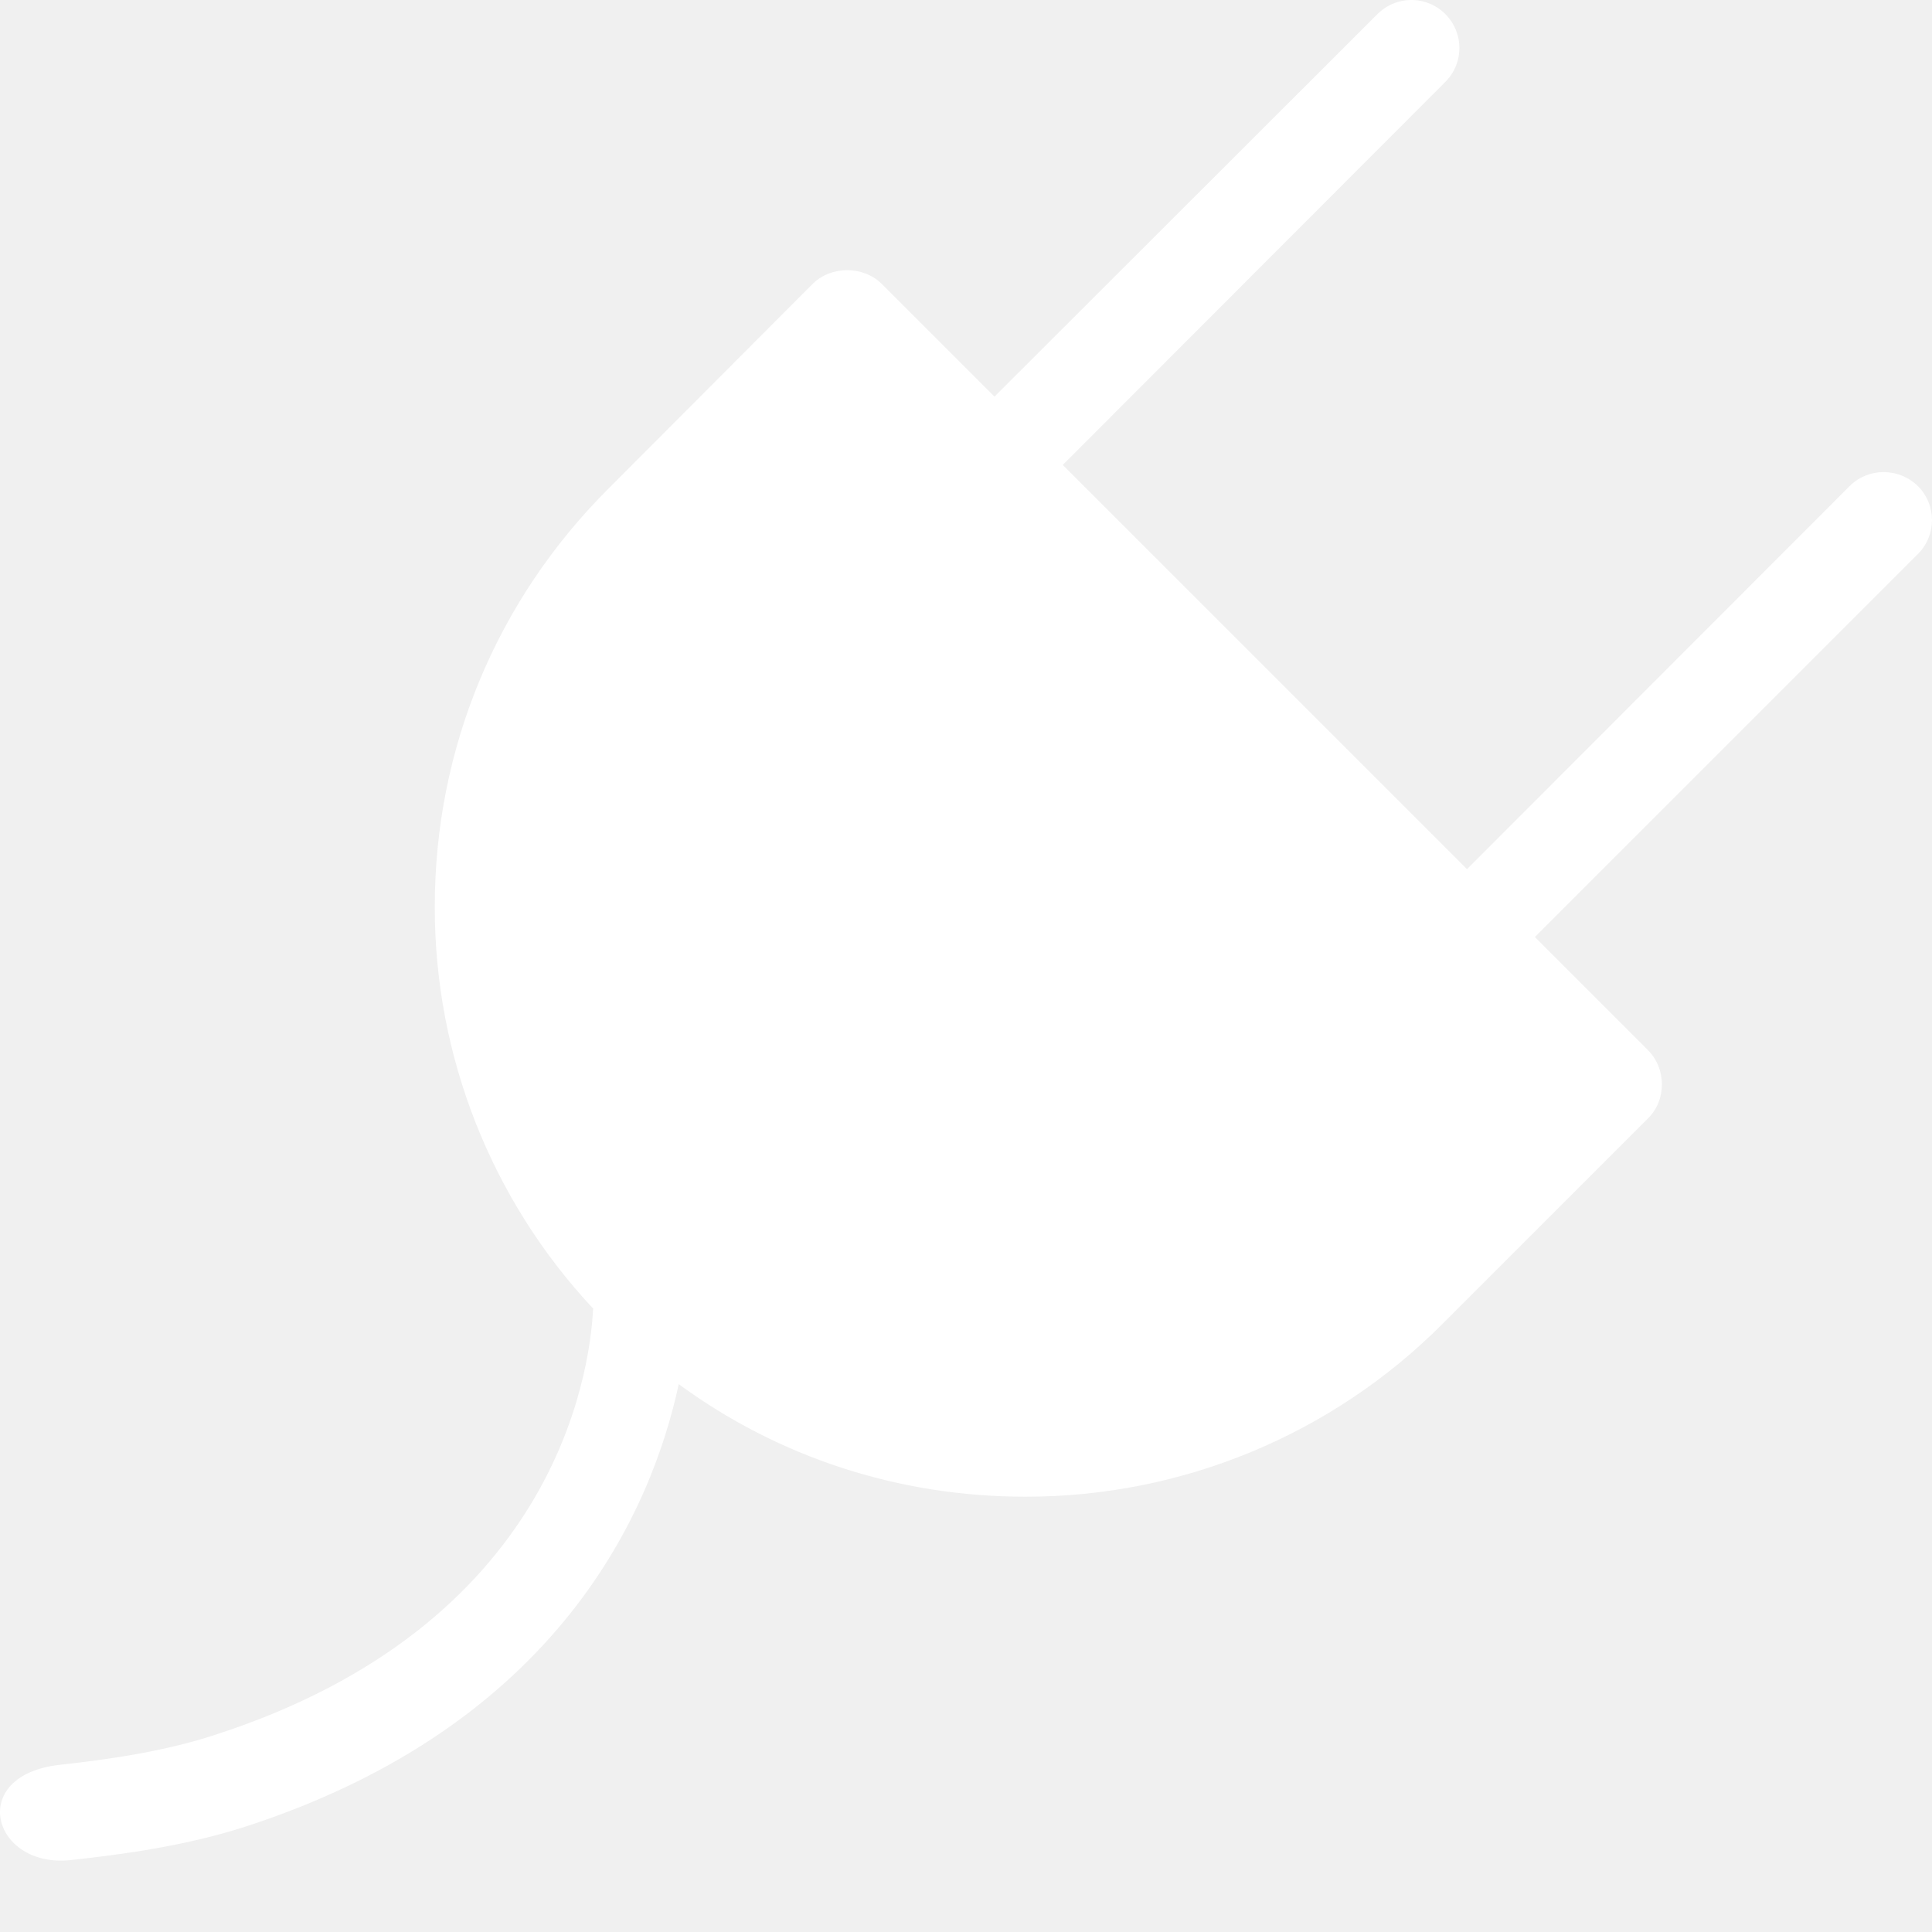
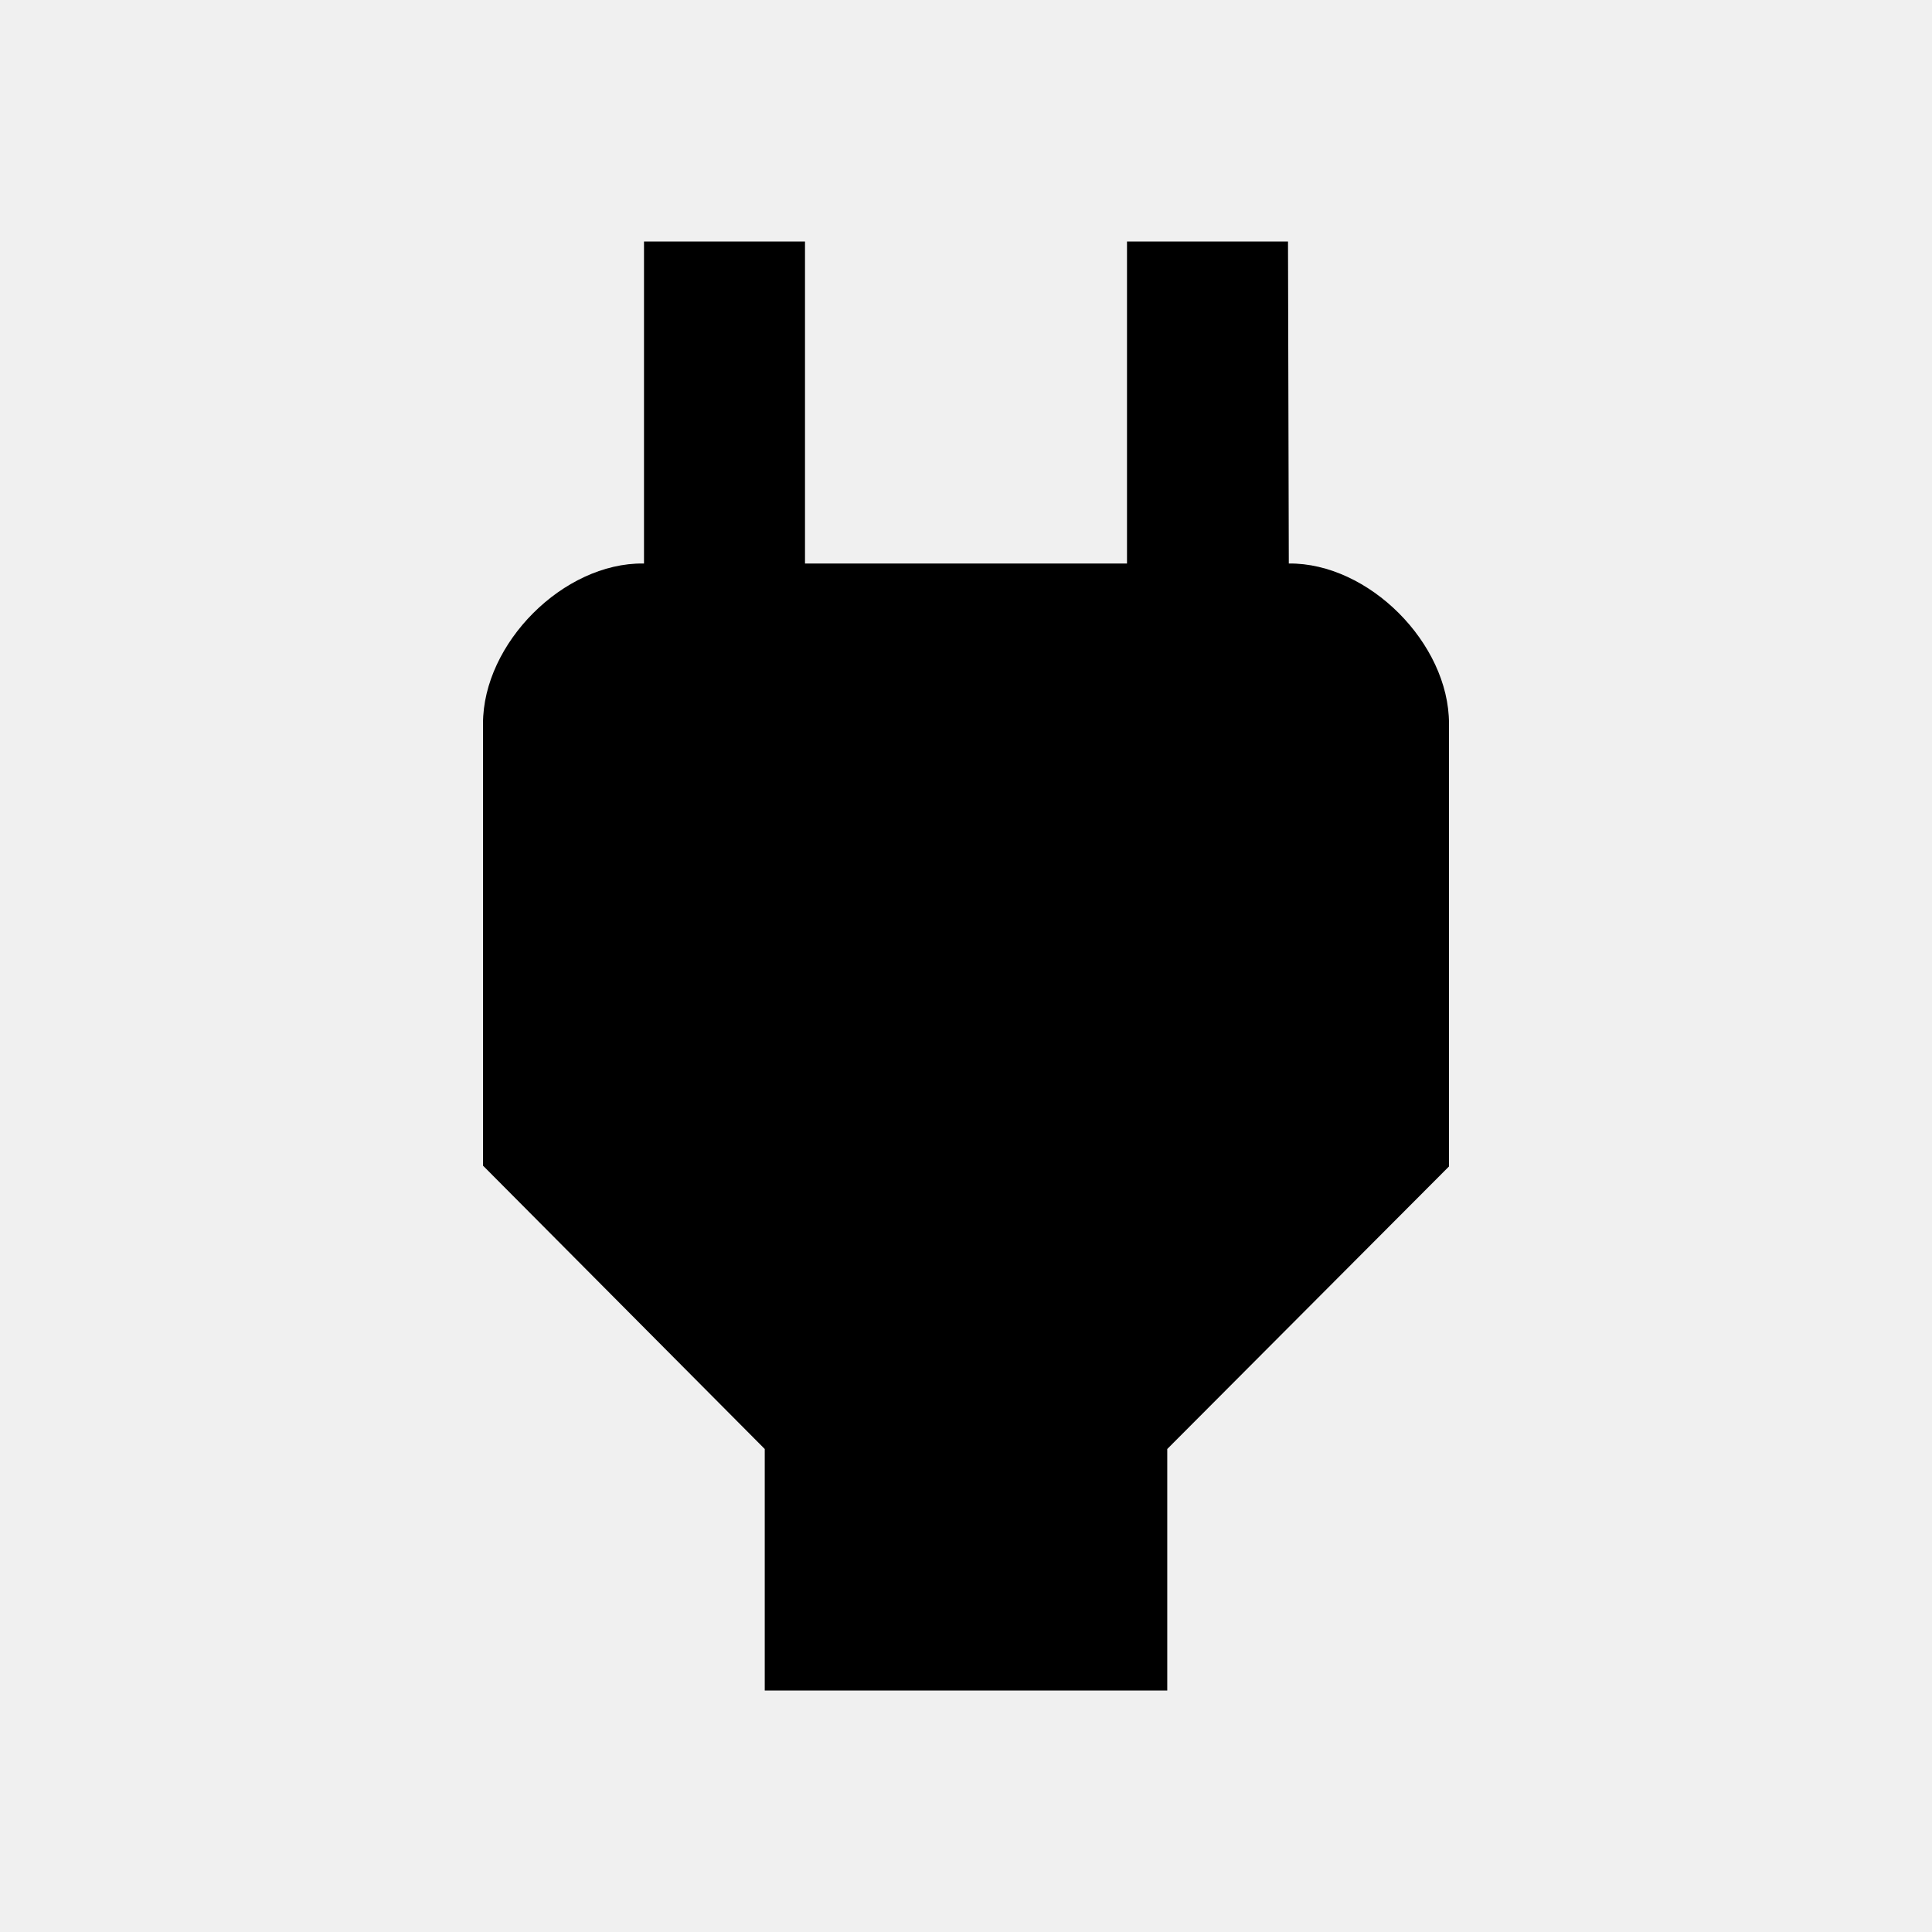
- <svg xmlns="http://www.w3.org/2000/svg" xmlns:xlink="http://www.w3.org/1999/xlink" width="26px" height="26px" viewBox="0 0 26 26" version="1.1">
-   <defs>
-     <path d="M25.656,17.61 L27.177,19.132 C27.301,19.255 27.365,19.424 27.365,19.592 C27.365,19.767 27.301,19.929 27.177,20.052 L24.412,22.817 C22.925,24.309 20.904,25.145 18.797,25.142 C17.094,25.142 15.475,24.611 14.134,23.627 C13.772,25.317 12.522,28.218 8.293,29.585 C7.483,29.844 6.661,29.954 5.955,30.032 C4.893,30.148 4.543,28.885 5.813,28.749 C6.454,28.678 7.199,28.574 7.891,28.348 C12.444,26.878 12.936,23.523 12.982,22.61 C11.61,21.144 10.848,19.21 10.851,17.202 C10.851,15.078 11.68,13.084 13.183,11.581 L15.941,8.816 C16.187,8.576 16.615,8.576 16.861,8.816 L18.383,10.338 L23.538,5.189 C23.701,5.026 23.939,4.962 24.162,5.022 C24.384,5.082 24.558,5.256 24.618,5.479 C24.678,5.701 24.614,5.939 24.451,6.102 L19.302,11.257 L24.742,16.697 L29.891,11.542 C30.144,11.29 30.552,11.29 30.811,11.542 C31.063,11.795 31.063,12.203 30.811,12.455 L25.656,17.61 Z" id="path-1" />
-   </defs>
-   <g id="Symbols" stroke="none" stroke-width="1" fill="none" fill-rule="evenodd">
-     <g id="Icons/Devices/Load" transform="translate(-5, -5)">
-       <mask id="mask-2" fill="white">
-         <use xlink:href="#path-1" />
-       </mask>
-       <use id="Shape" fill="#FFFFFF" fill-rule="nonzero" xlink:href="#path-1" />
-     </g>
-   </g>
+ <svg xmlns="http://www.w3.org/2000/svg" width="24" height="24" viewBox="0 0 24 24">
+   <path d="M16.01 7L16 3h-2v4h-4V3H8v4h-.01C7 6.99 6 7.99 6 8.99v5.49L9.5 18v3h5v-3l3.5-3.51v-5.5c0-1-1-2-1.99-1.99z" />
+   <path fill="none" d="M0 0h24v24H0z" />
</svg>
